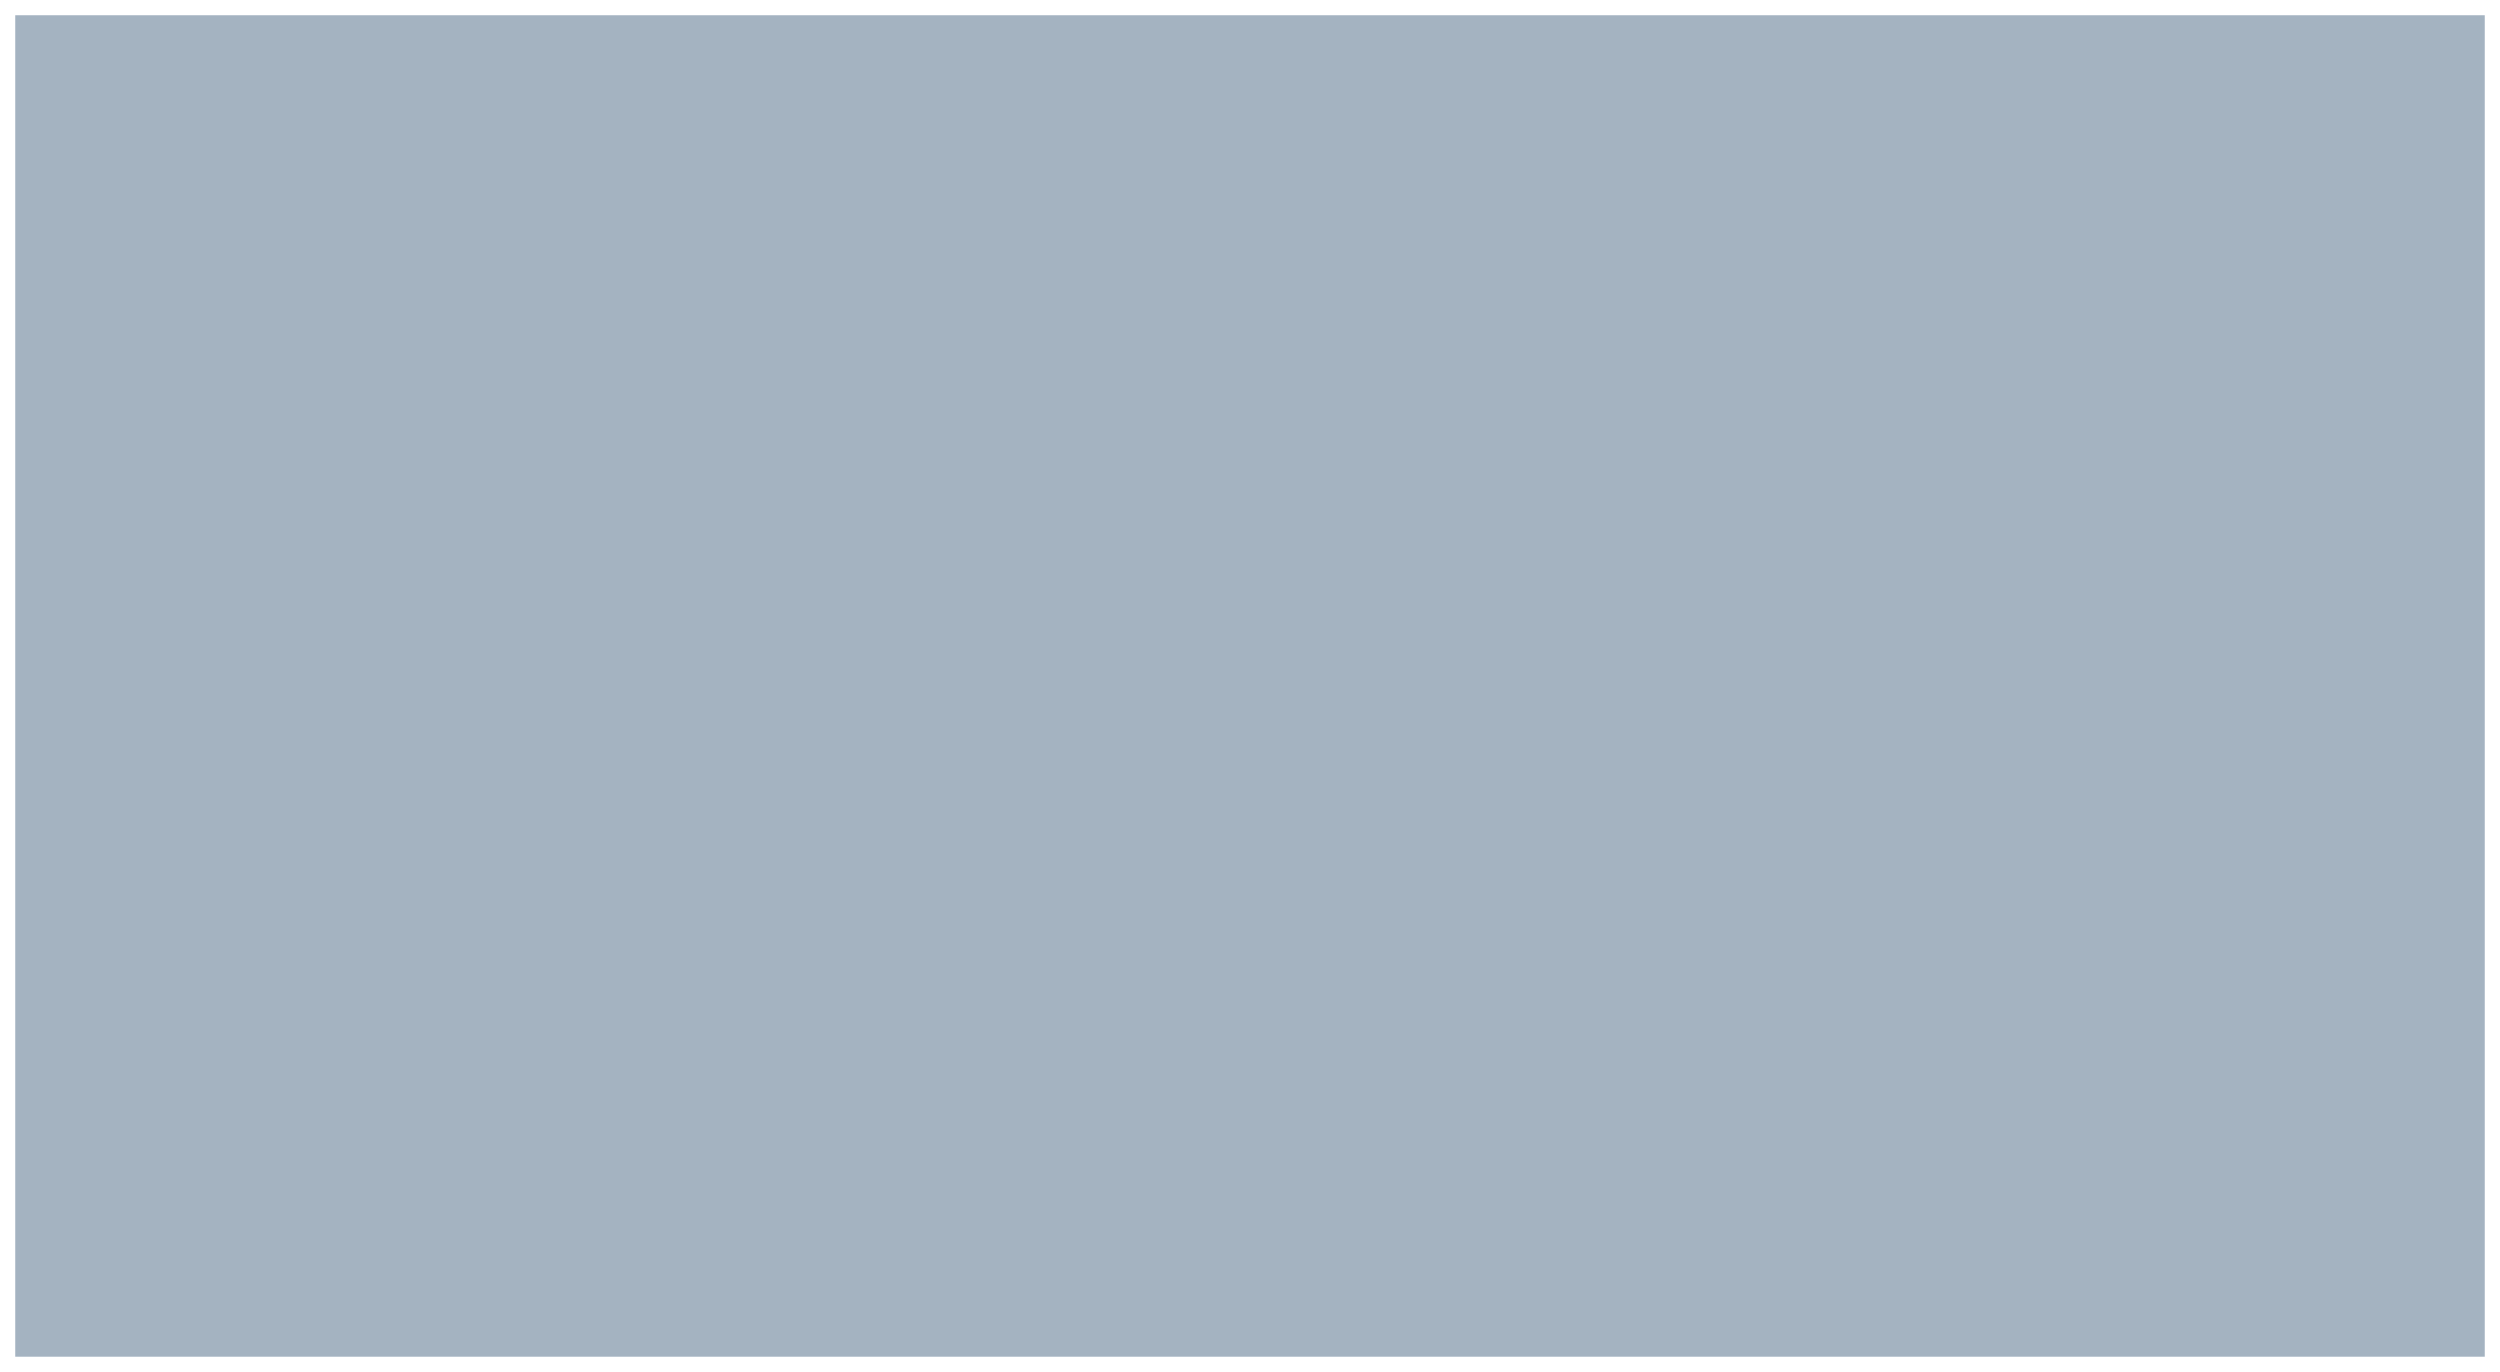
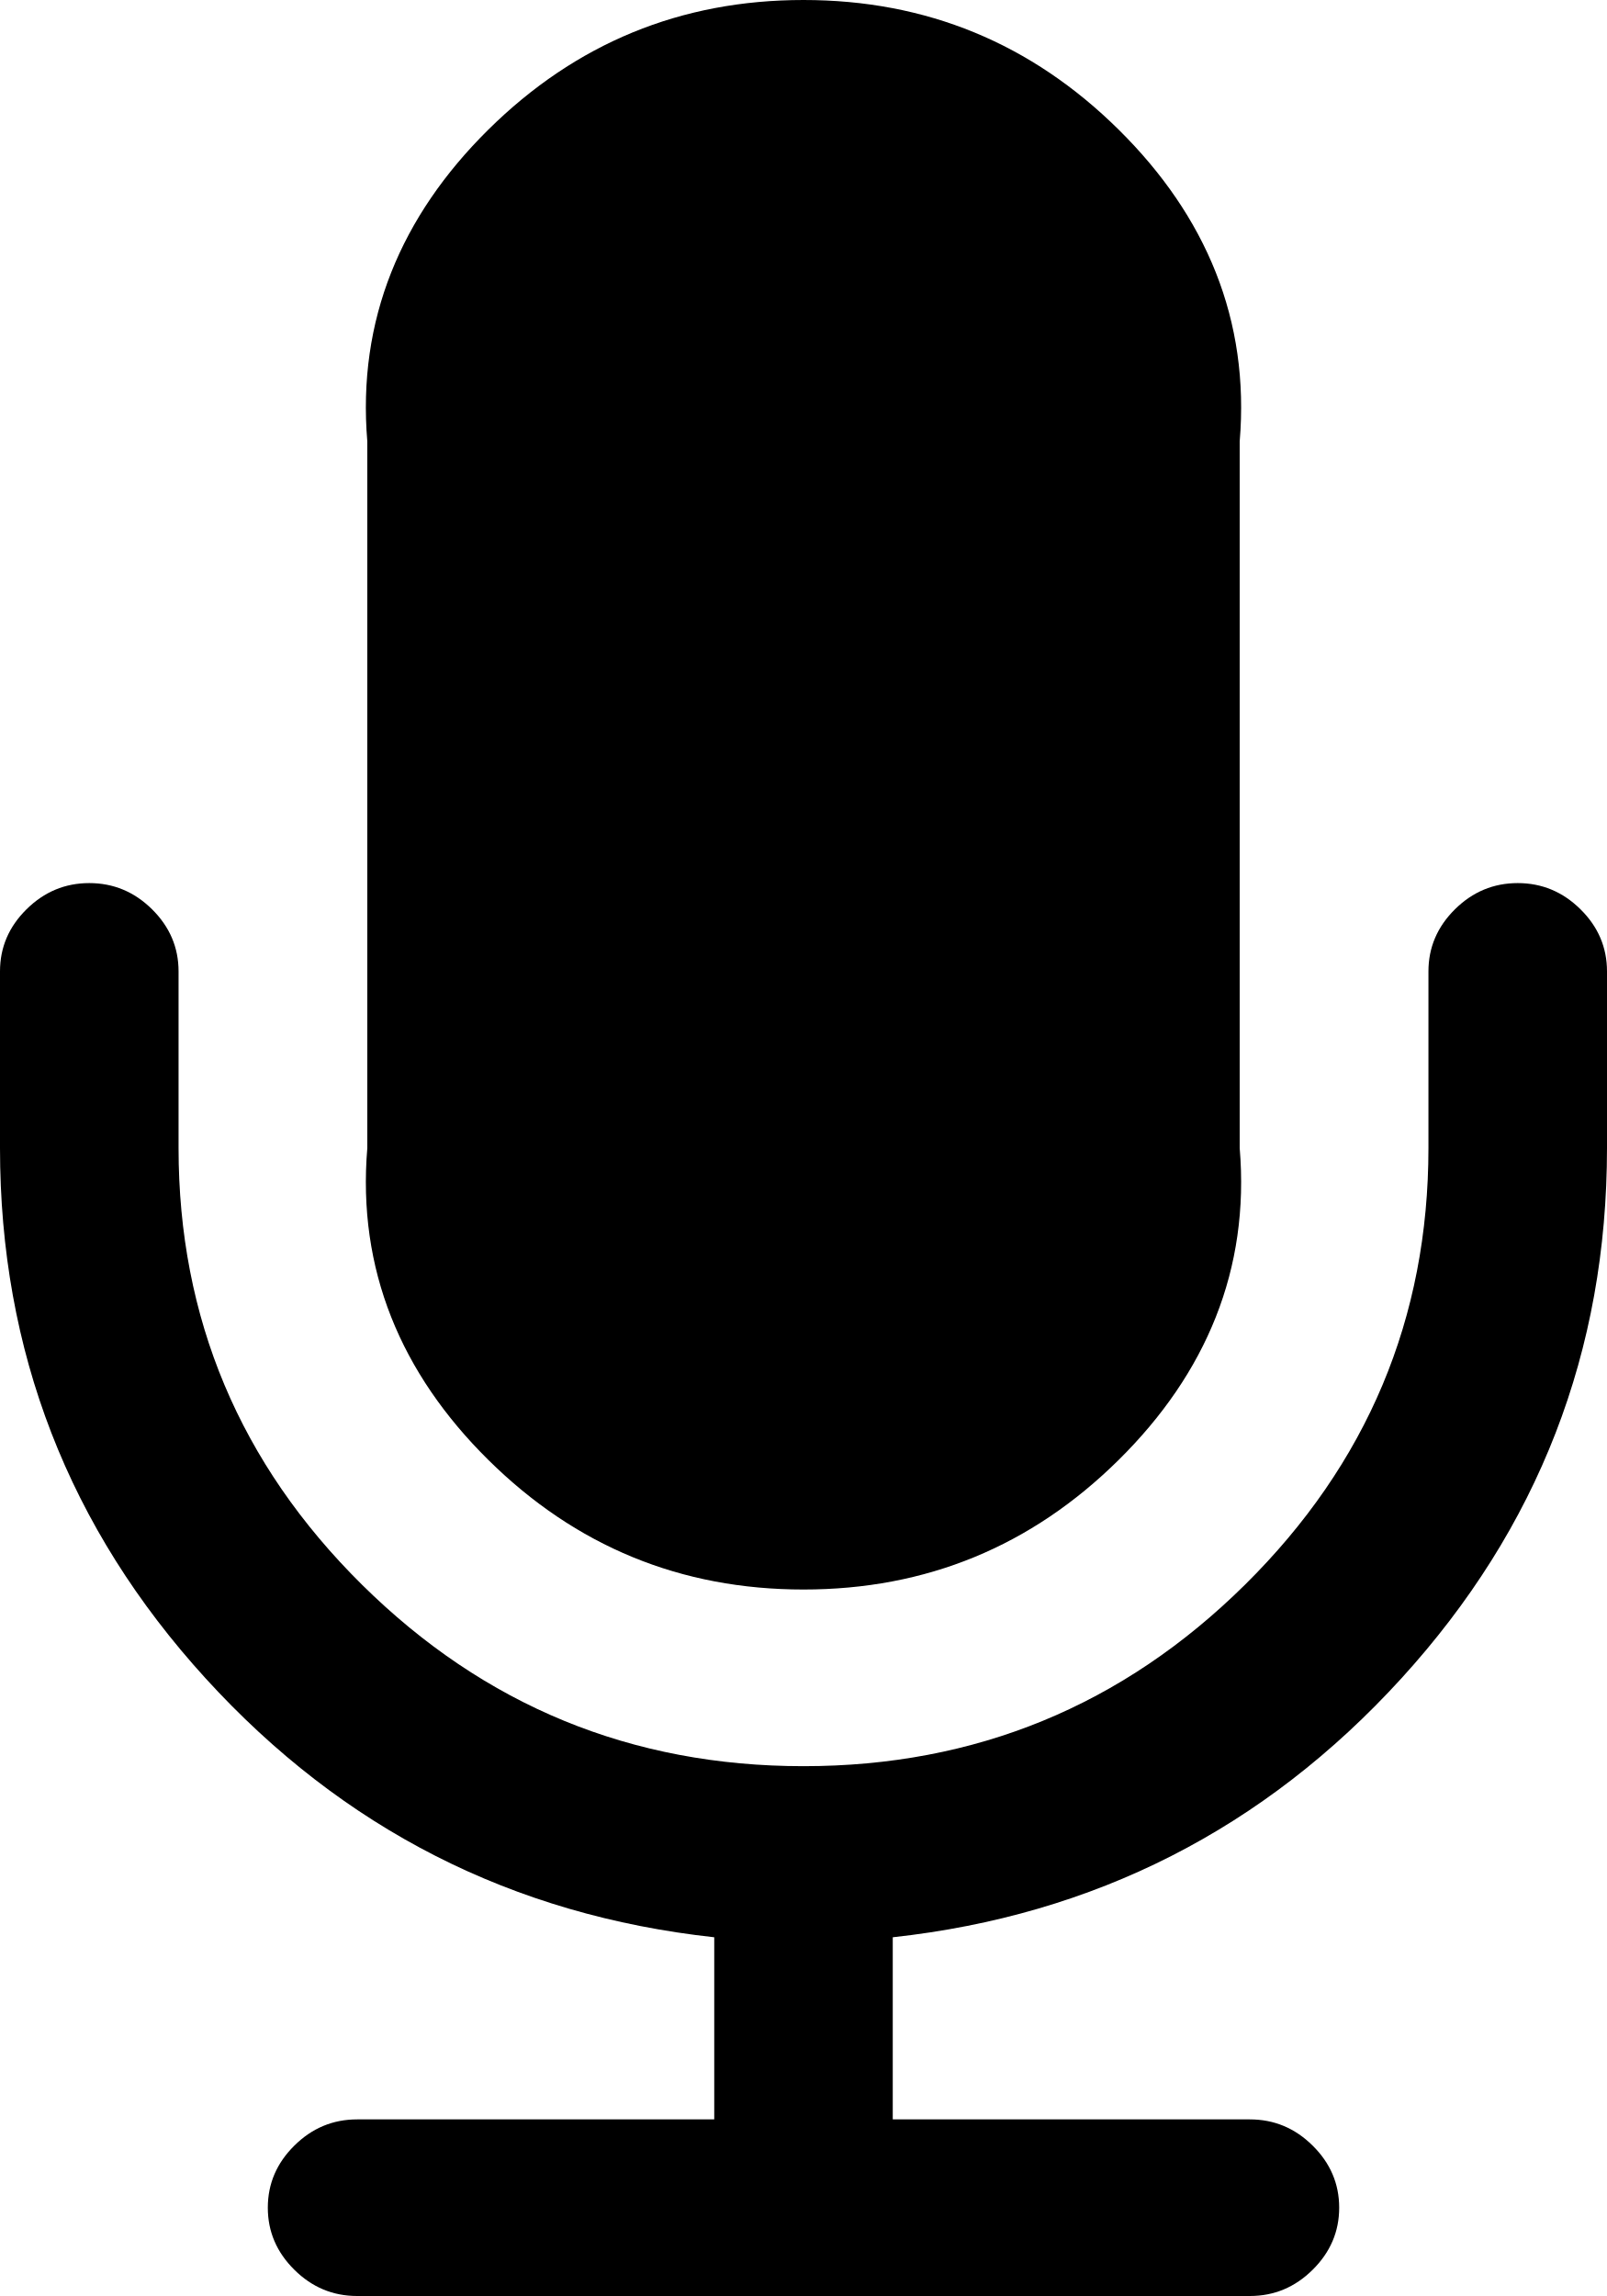
- <svg xmlns="http://www.w3.org/2000/svg" version="1.1" width="164px" height="90px">
-   <g transform="translate(-40 -1058 )">
-     <path d="M 41 1059  L 203 1059  L 203 1147  L 41 1147  L 41 1059  Z " fill-rule="nonzero" fill="#a4b3c1" stroke="none" />
+ <svg xmlns="http://www.w3.org/2000/svg" version="1.1" width="35px" height="50px">
+   <g transform="translate(-254 -651 )">
+     <path d="M 34.423 19.802  C 34.808 20.182  35 20.633  35 21.154  L 35 25  C 35 29.427  33.506 33.278  30.519 36.553  C 27.531 39.829  23.84 41.707  19.444 42.188  L 19.444 46.154  L 27.222 46.154  C 27.749 46.154  28.205 46.344  28.589 46.725  C 28.974 47.105  29.167 47.556  29.167 48.077  C 29.167 48.598  28.974 49.048  28.589 49.429  C 28.205 49.81  27.749 50  27.222 50  L 7.778 50  C 7.251 50  6.795 49.81  6.411 49.429  C 6.026 49.048  5.833 48.598  5.833 48.077  C 5.833 47.556  6.026 47.105  6.411 46.725  C 6.795 46.344  7.251 46.154  7.778 46.154  L 15.556 46.154  L 15.556 42.188  C 11.16 41.707  7.469 39.829  4.481 36.553  C 1.494 33.278  0 29.427  0 25  L 0 21.154  C 0 20.633  0.192 20.182  0.577 19.802  C 0.962 19.421  1.418 19.231  1.944 19.231  C 2.471 19.231  2.927 19.421  3.312 19.802  C 3.696 20.182  3.889 20.633  3.889 21.154  L 3.889 25  C 3.889 28.706  5.221 31.876  7.884 34.51  C 10.548 37.144  13.753 38.462  17.5 38.462  C 21.247 38.462  24.452 37.144  27.116 34.51  C 29.779 31.876  31.111 28.706  31.111 25  L 31.111 21.154  C 31.111 20.633  31.304 20.182  31.688 19.802  C 32.073 19.421  32.529 19.231  33.056 19.231  C 33.582 19.231  34.038 19.421  34.423 19.802  Z M 24.366 2.825  C 26.27 4.708  27.222 6.971  27 9.615  L 27 25  C 27.222 27.644  26.27 29.908  24.366 31.791  C 22.462 33.674  20.174 34.615  17.5 34.615  C 14.826 34.615  12.538 33.674  10.634 31.791  C 8.73 29.908  7.778 27.644  8 25  L 8 9.615  C 7.778 6.971  8.73 4.708  10.634 2.825  C 12.538 0.942  14.826 0  17.5 0  C 20.174 0  22.462 0.942  24.366 2.825  Z " fill-rule="nonzero" fill="#000000" stroke="none" transform="matrix(1 0 0 1 254 651 )" />
  </g>
</svg>
